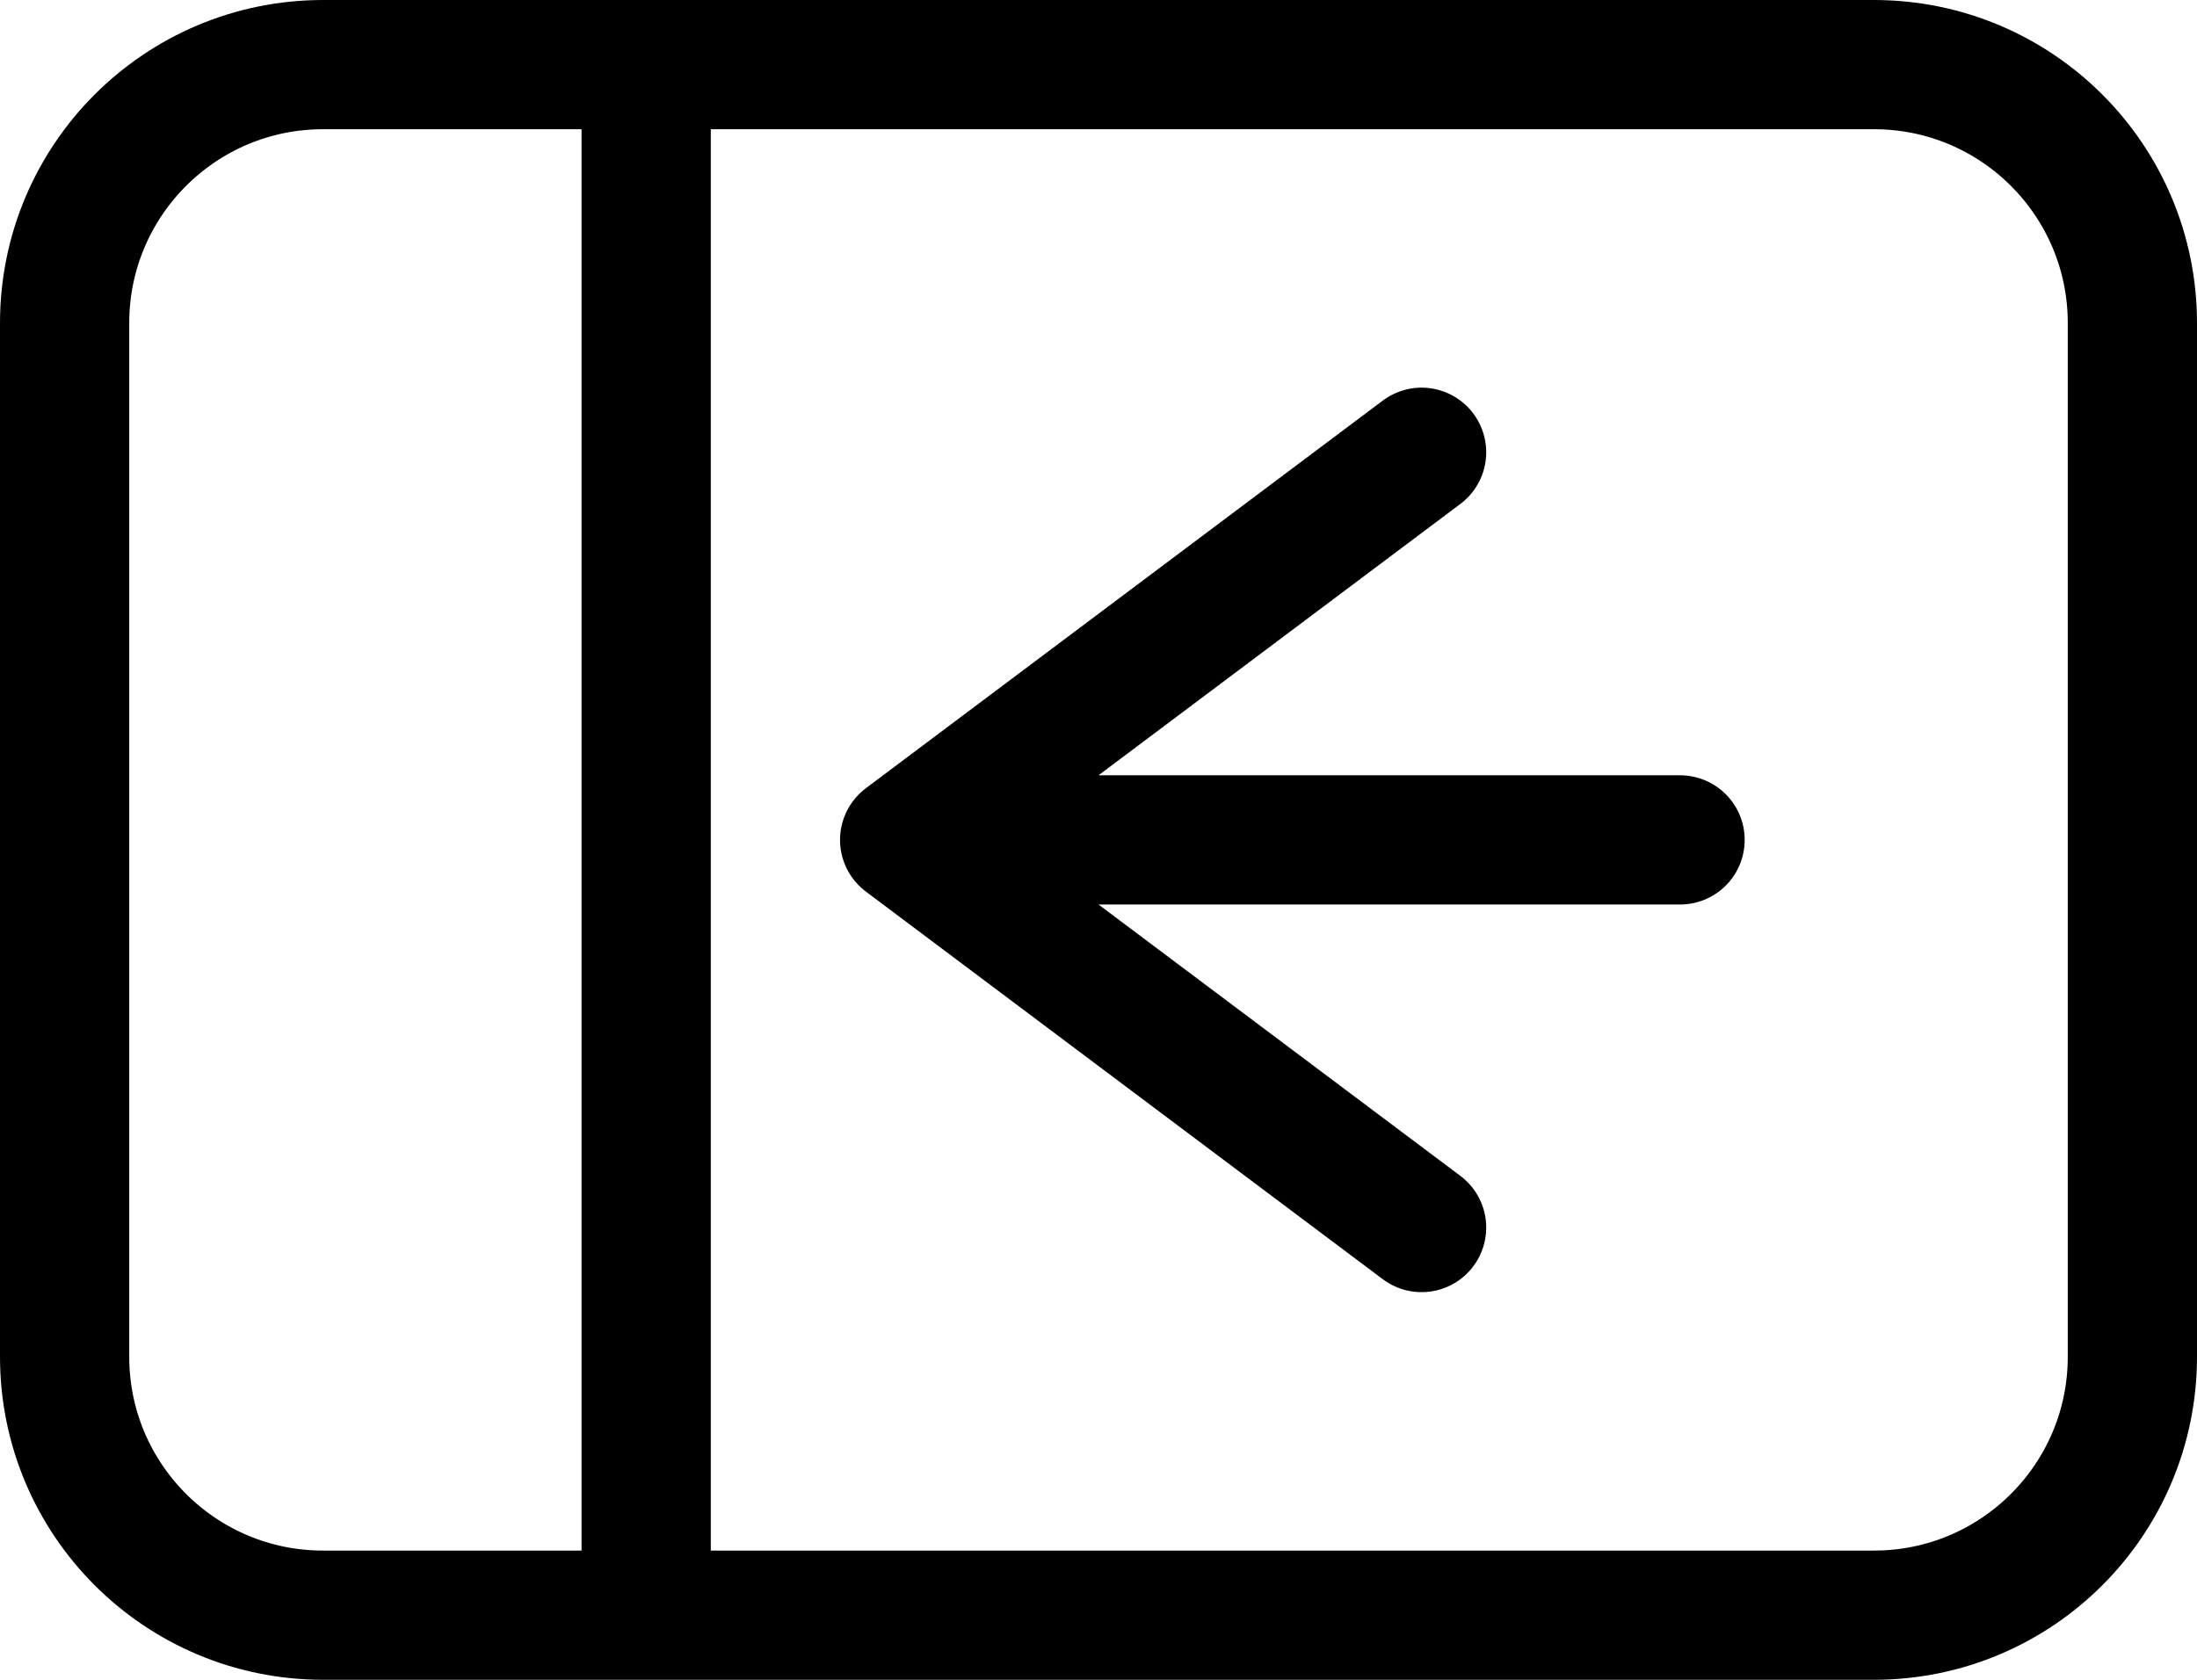
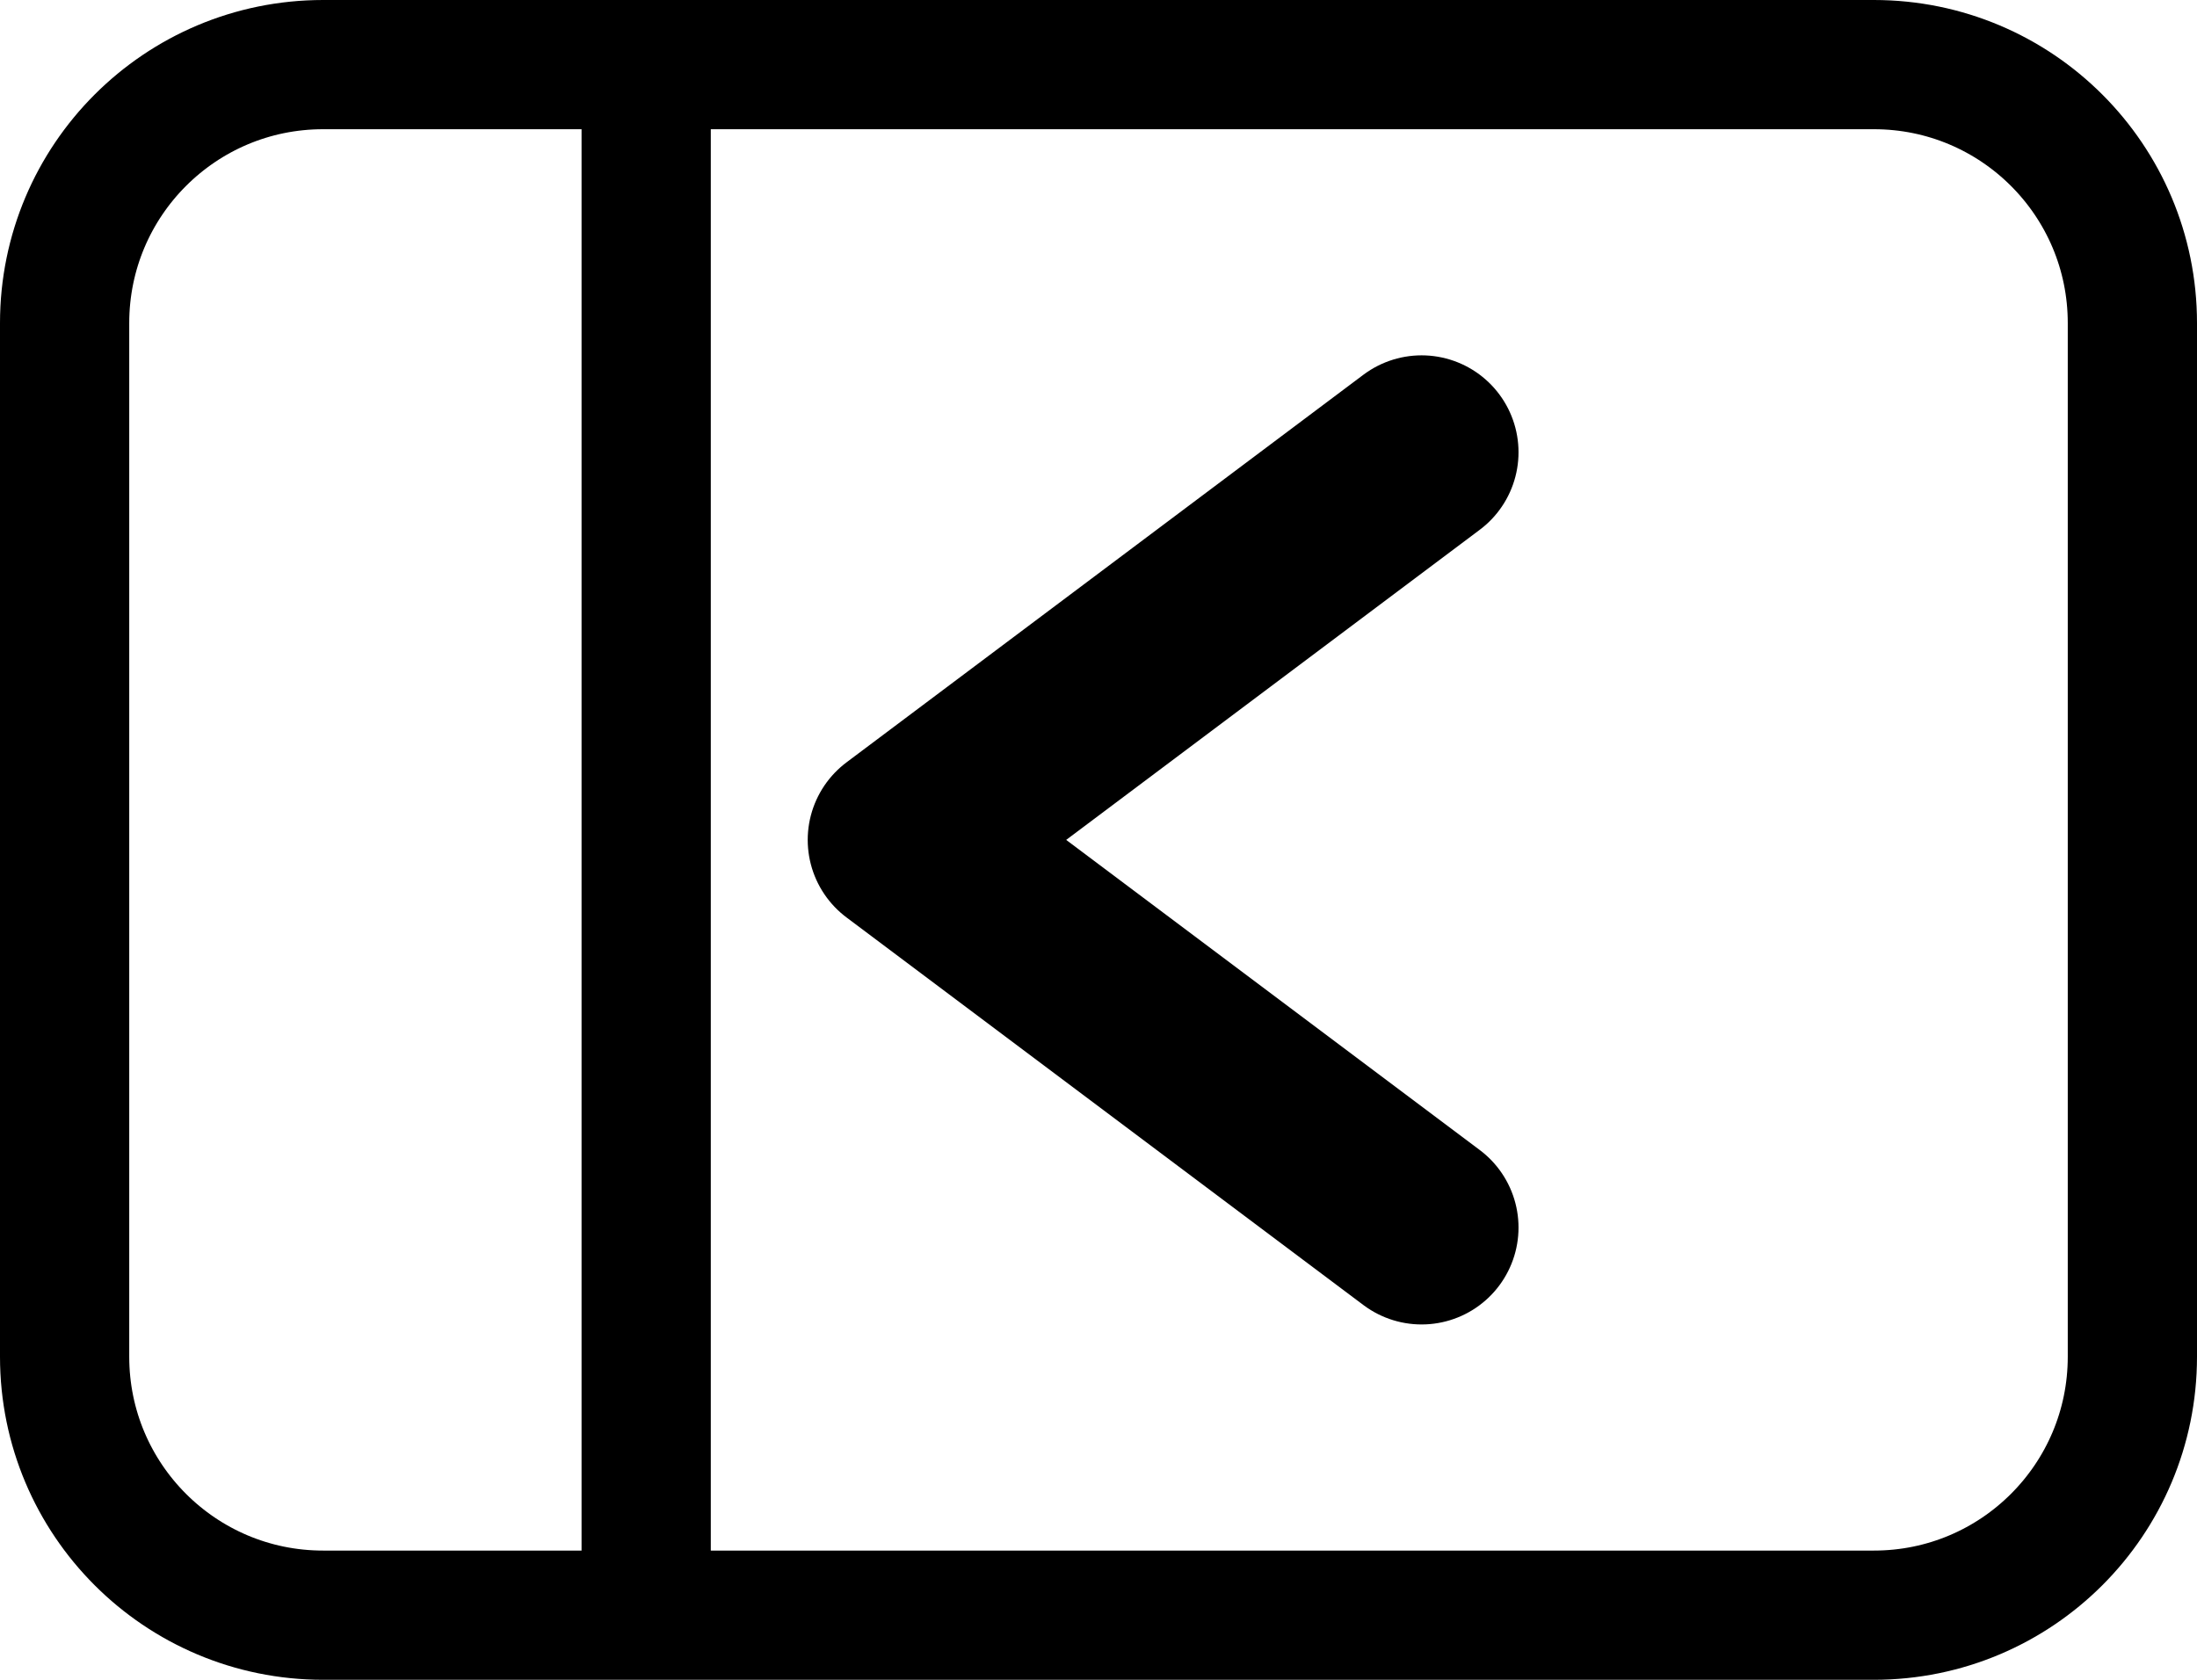
<svg xmlns="http://www.w3.org/2000/svg" width="17" height="13" viewBox="0 0 17 13" fill="none">
-   <path d="M5 0.5V12.5M2.5 12.5H14.5C15.605 12.5 16.5 11.605 16.5 10.5V2.5C16.5 1.395 15.605 0.5 14.5 0.5H2.5C1.395 0.5 0.5 1.395 0.5 2.5V10.5C0.5 11.605 1.395 12.5 2.5 12.5Z" stroke="black" />
-   <path d="M11 3.5L7 6.5M7 6.5L11 9.5M7 6.5H13" stroke="black" stroke-linecap="round" stroke-linejoin="round" />
+   <path d="M5 0.5V12.5M2.5 12.5H14.5C15.605 12.5 16.5 11.605 16.5 10.5V2.5C16.5 1.395 15.605 0.5 14.5 0.5H2.5C1.395 0.5 0.5 1.395 0.5 2.5V10.5C0.5 11.605 1.395 12.5 2.5 12.5Z" stroke="black" stroke-width="1" fill="none" />
+   <path d="M11 3.5L7 6.5L11 9.5" stroke="black" stroke-width="1.5" stroke-linecap="round" stroke-linejoin="round" fill="none" />
</svg>
